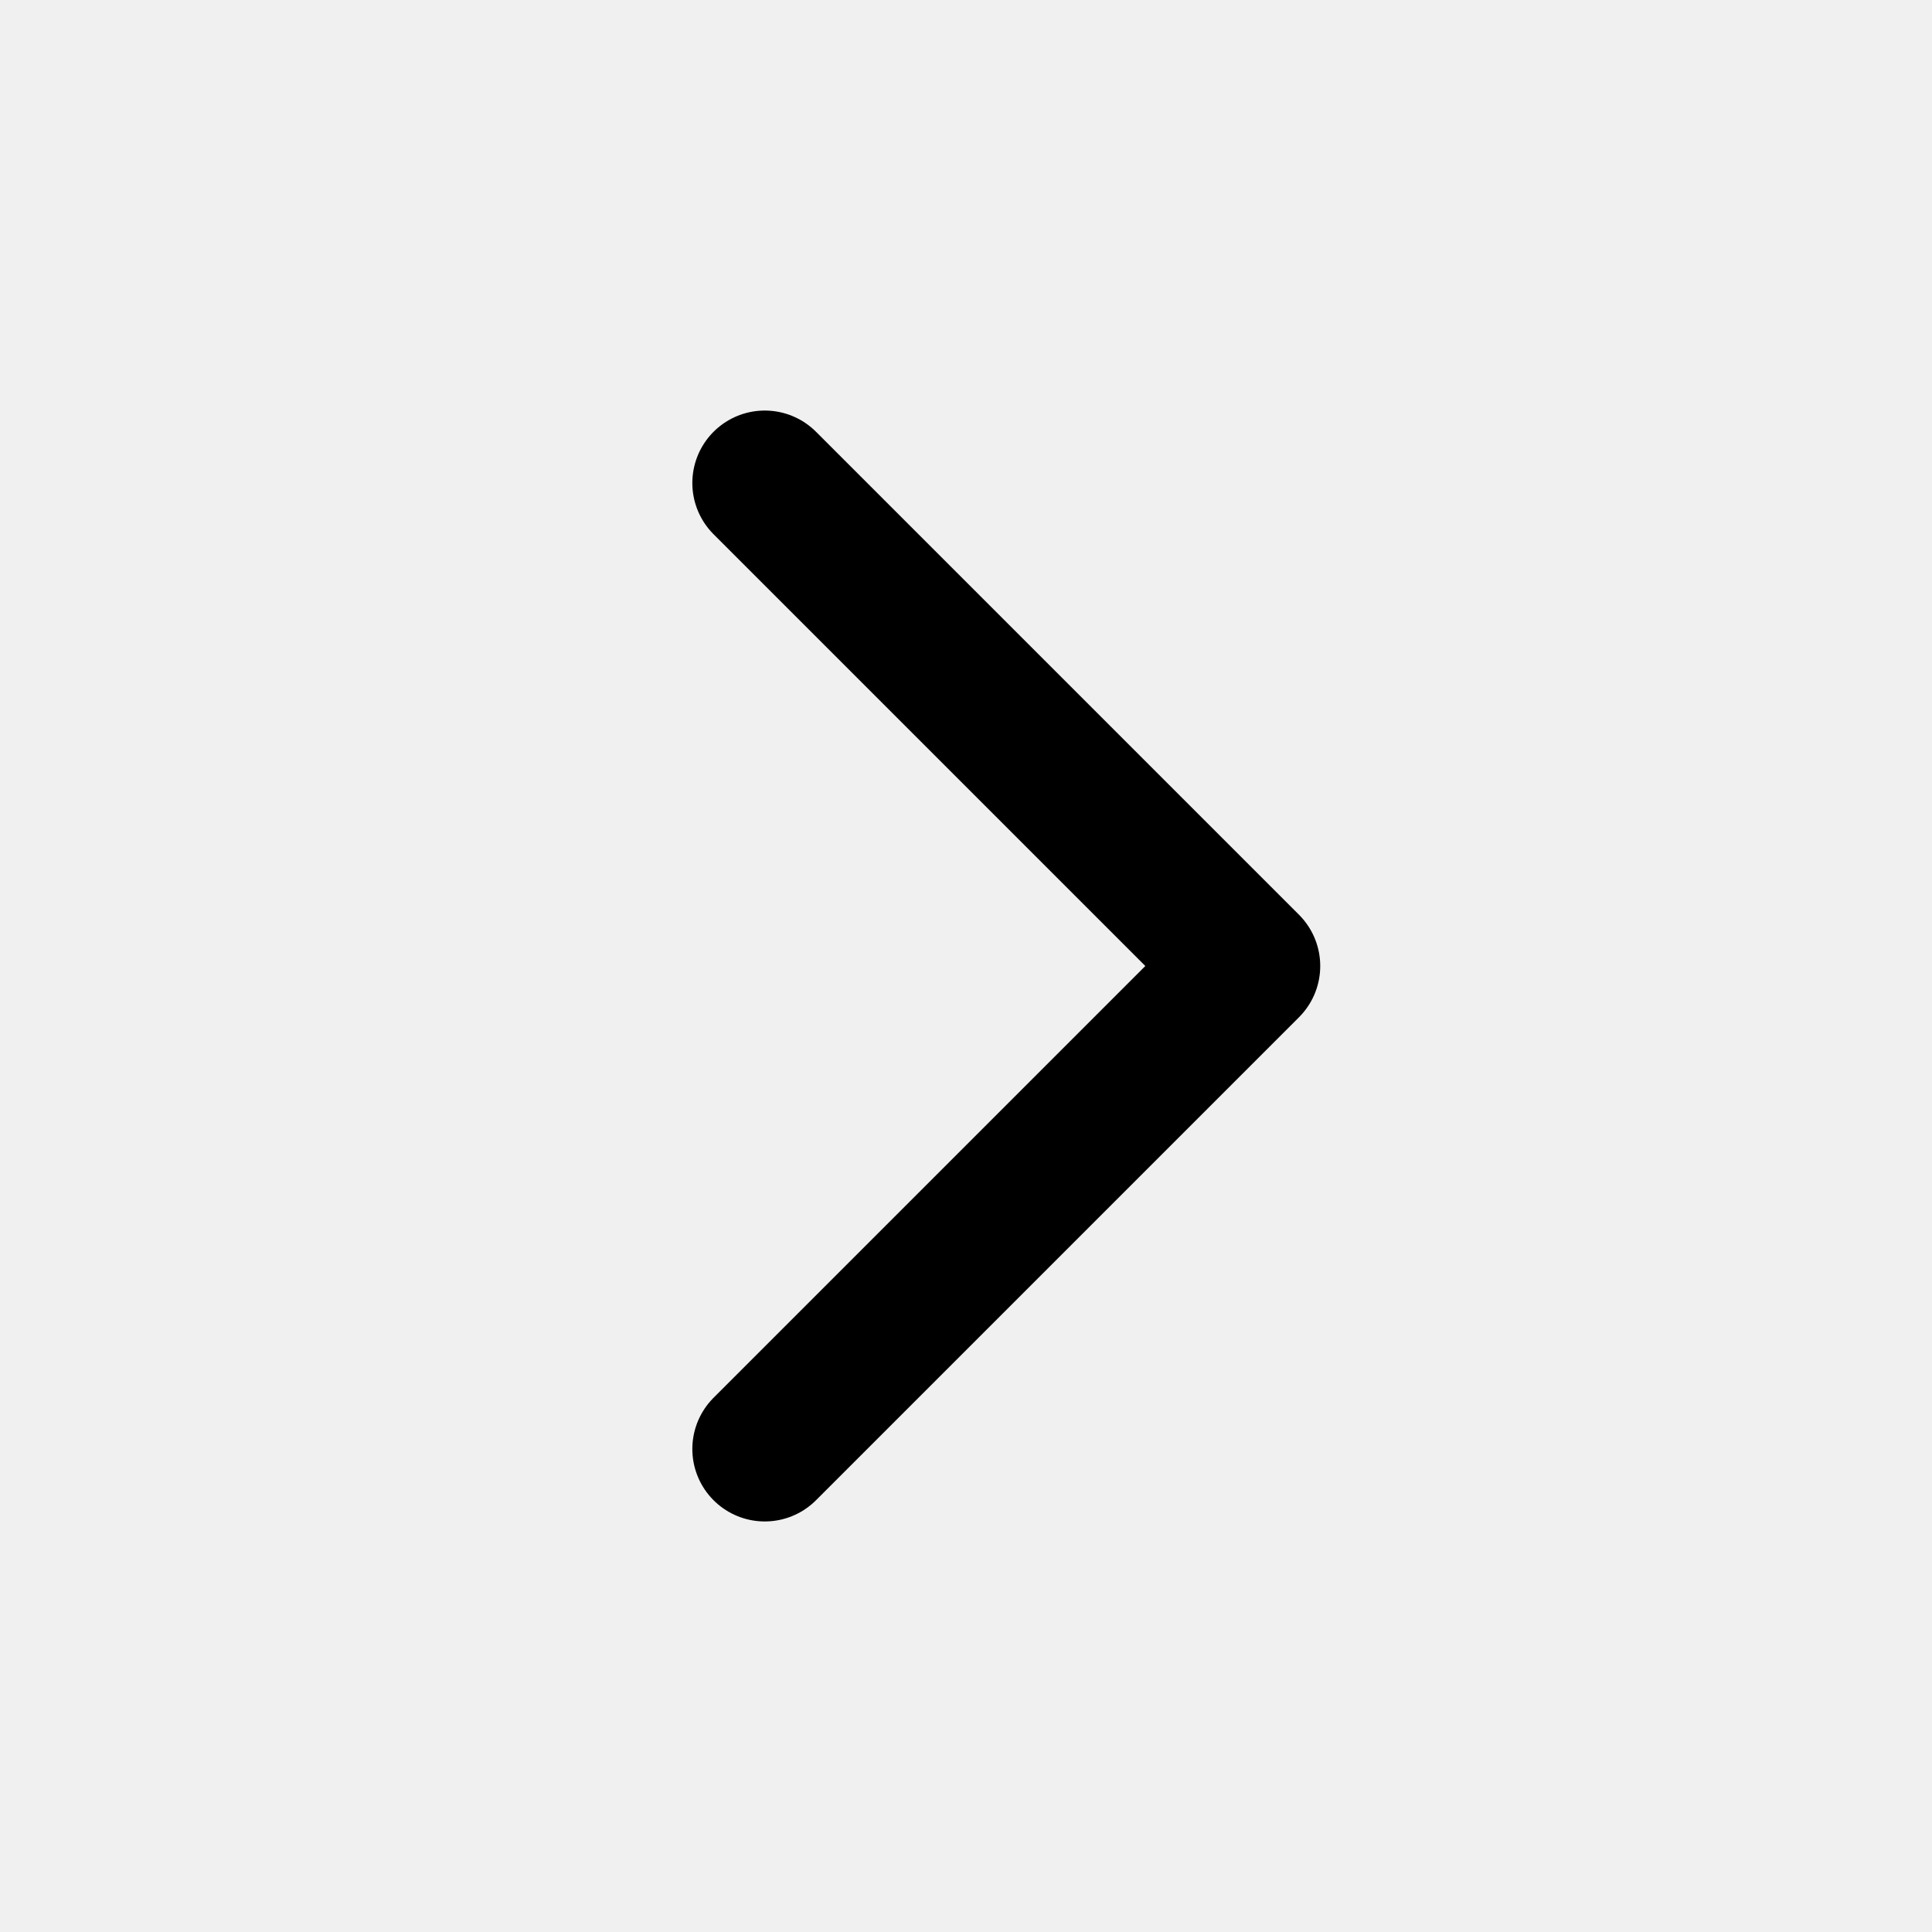
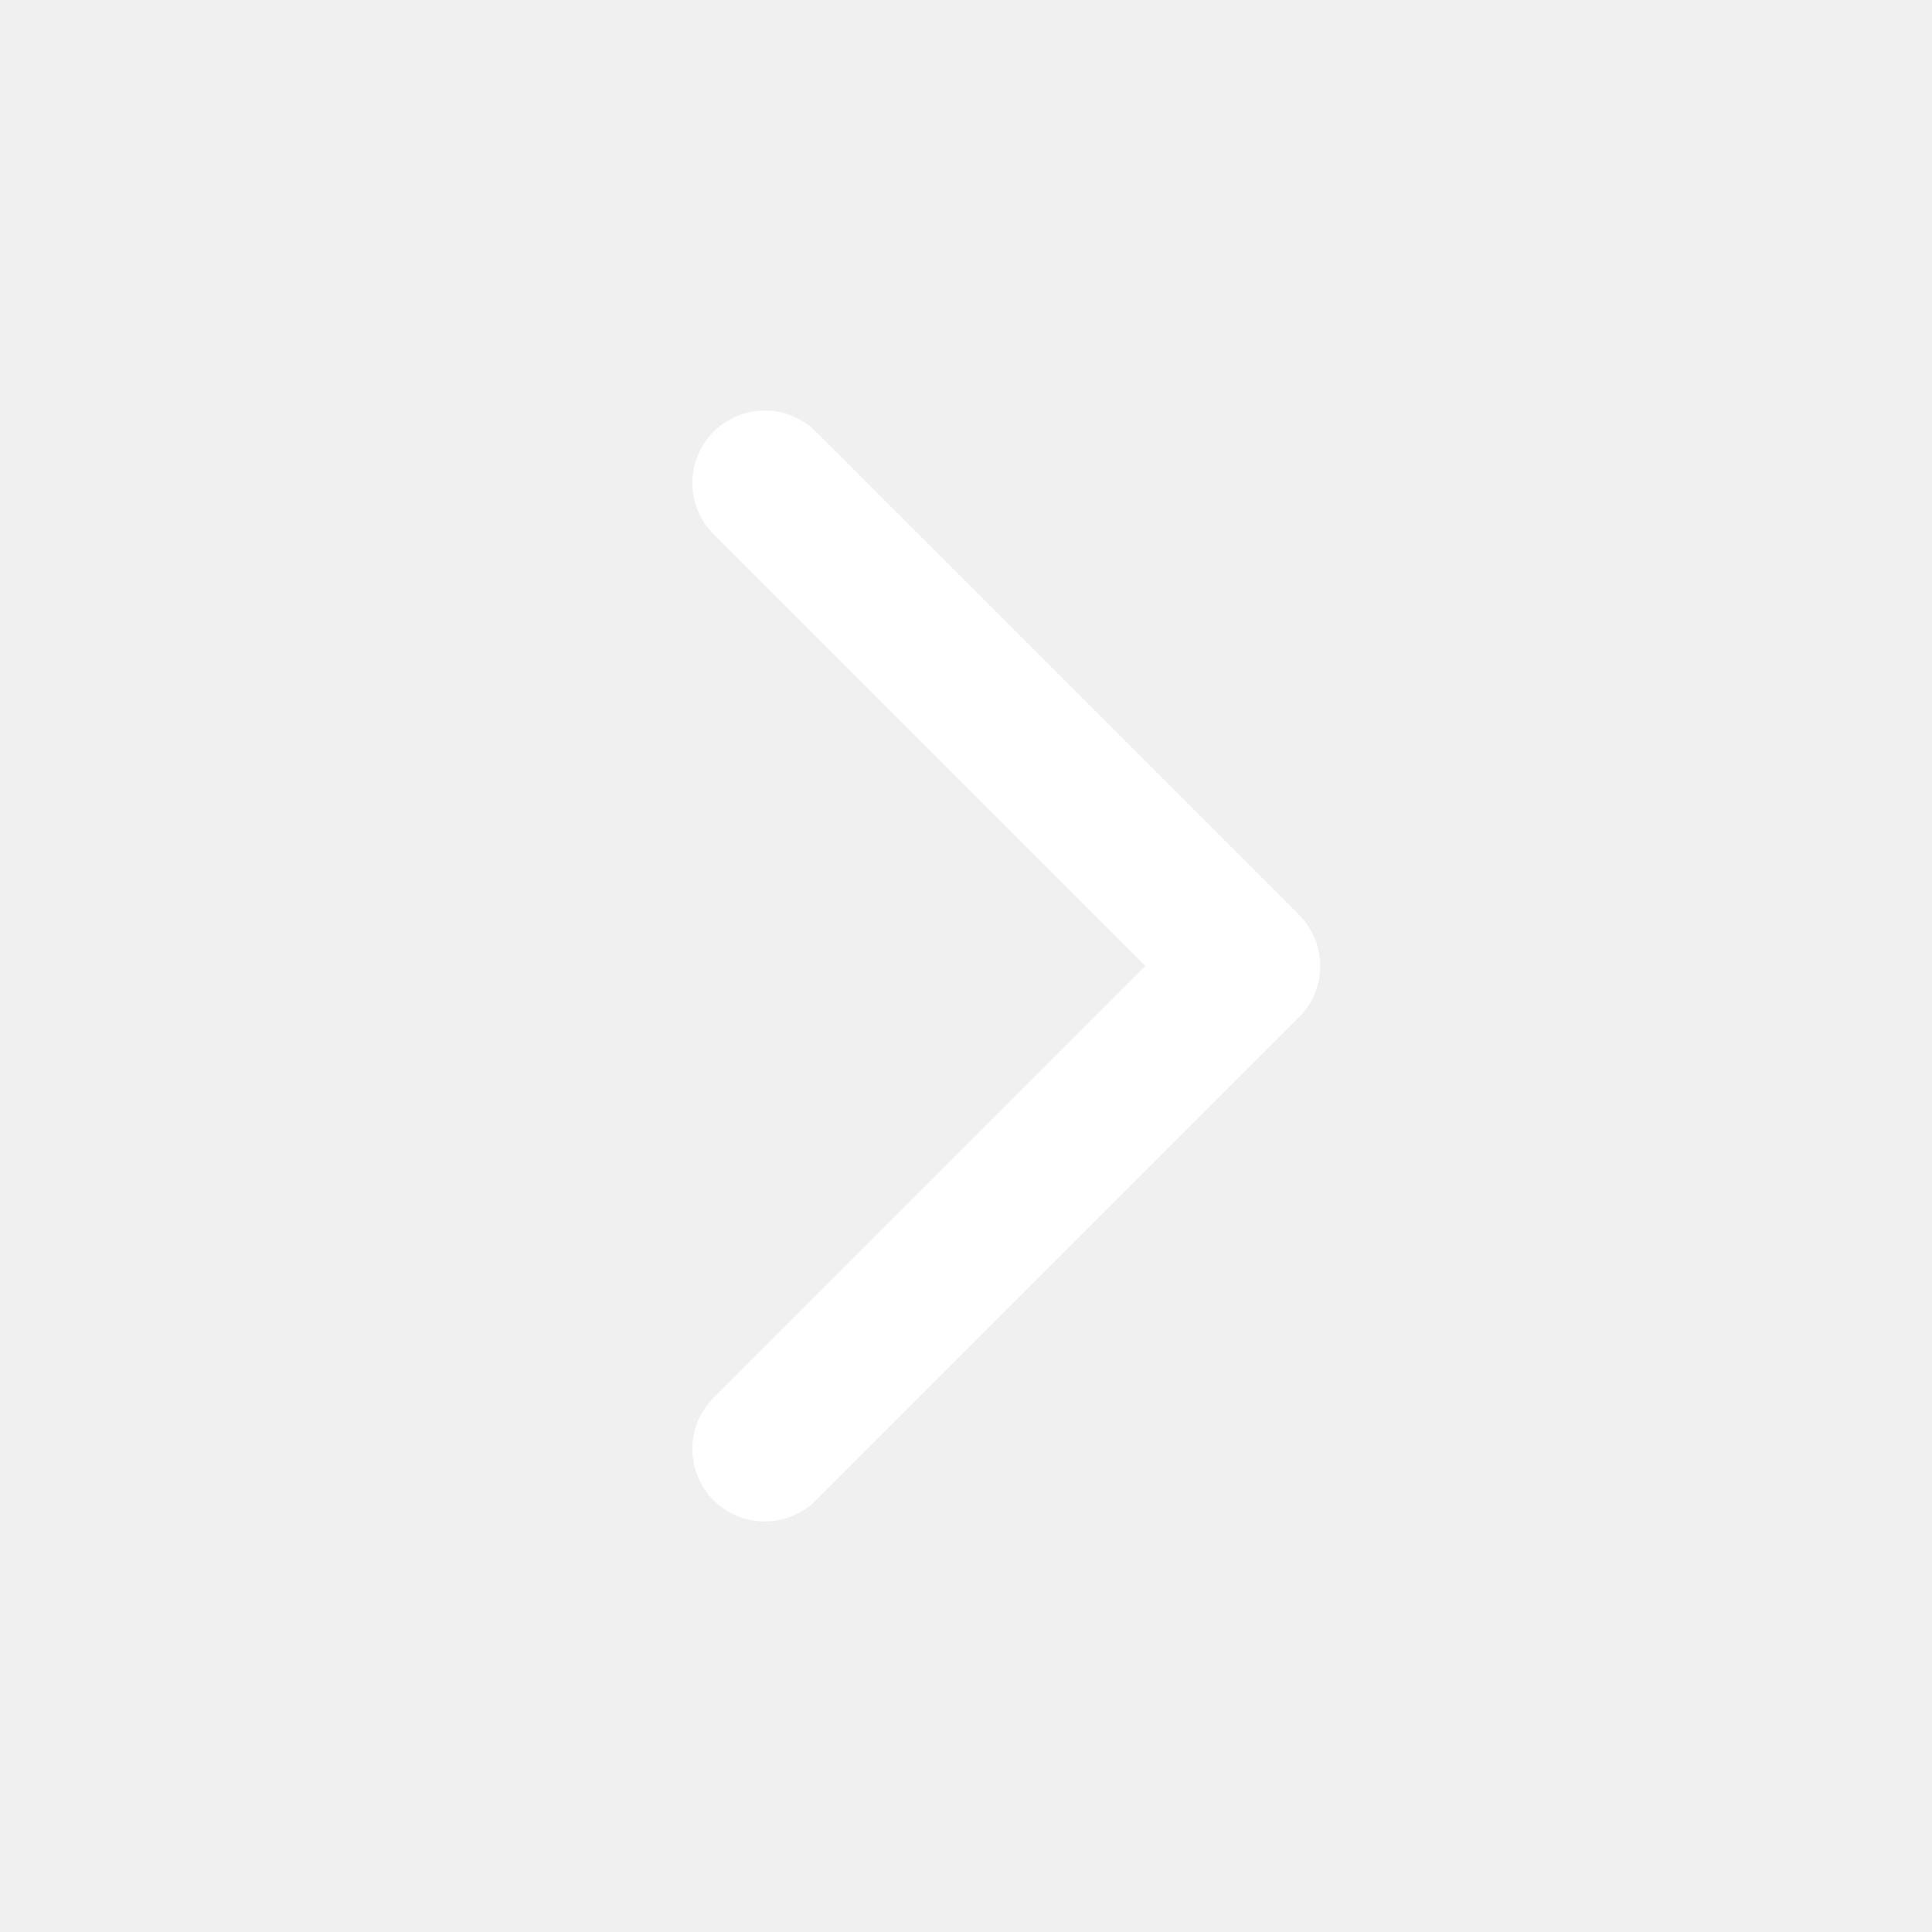
<svg xmlns="http://www.w3.org/2000/svg" width="20" height="20" fill="none">
  <g clip-path="url(#a)">
-     <path d="m7.917 5 5 5-5 5" stroke="#000" stroke-width="1.5" stroke-linecap="round" stroke-linejoin="round" />
+     <path d="m7.917 5 5 5-5 5" stroke="#fff" stroke-width="1.5" stroke-linecap="round" stroke-linejoin="round" />
  </g>
  <defs>
    <clipPath id="a">
      <path fill="#fff" d="M0 0h20v20H0z" />
    </clipPath>
  </defs>
</svg>
